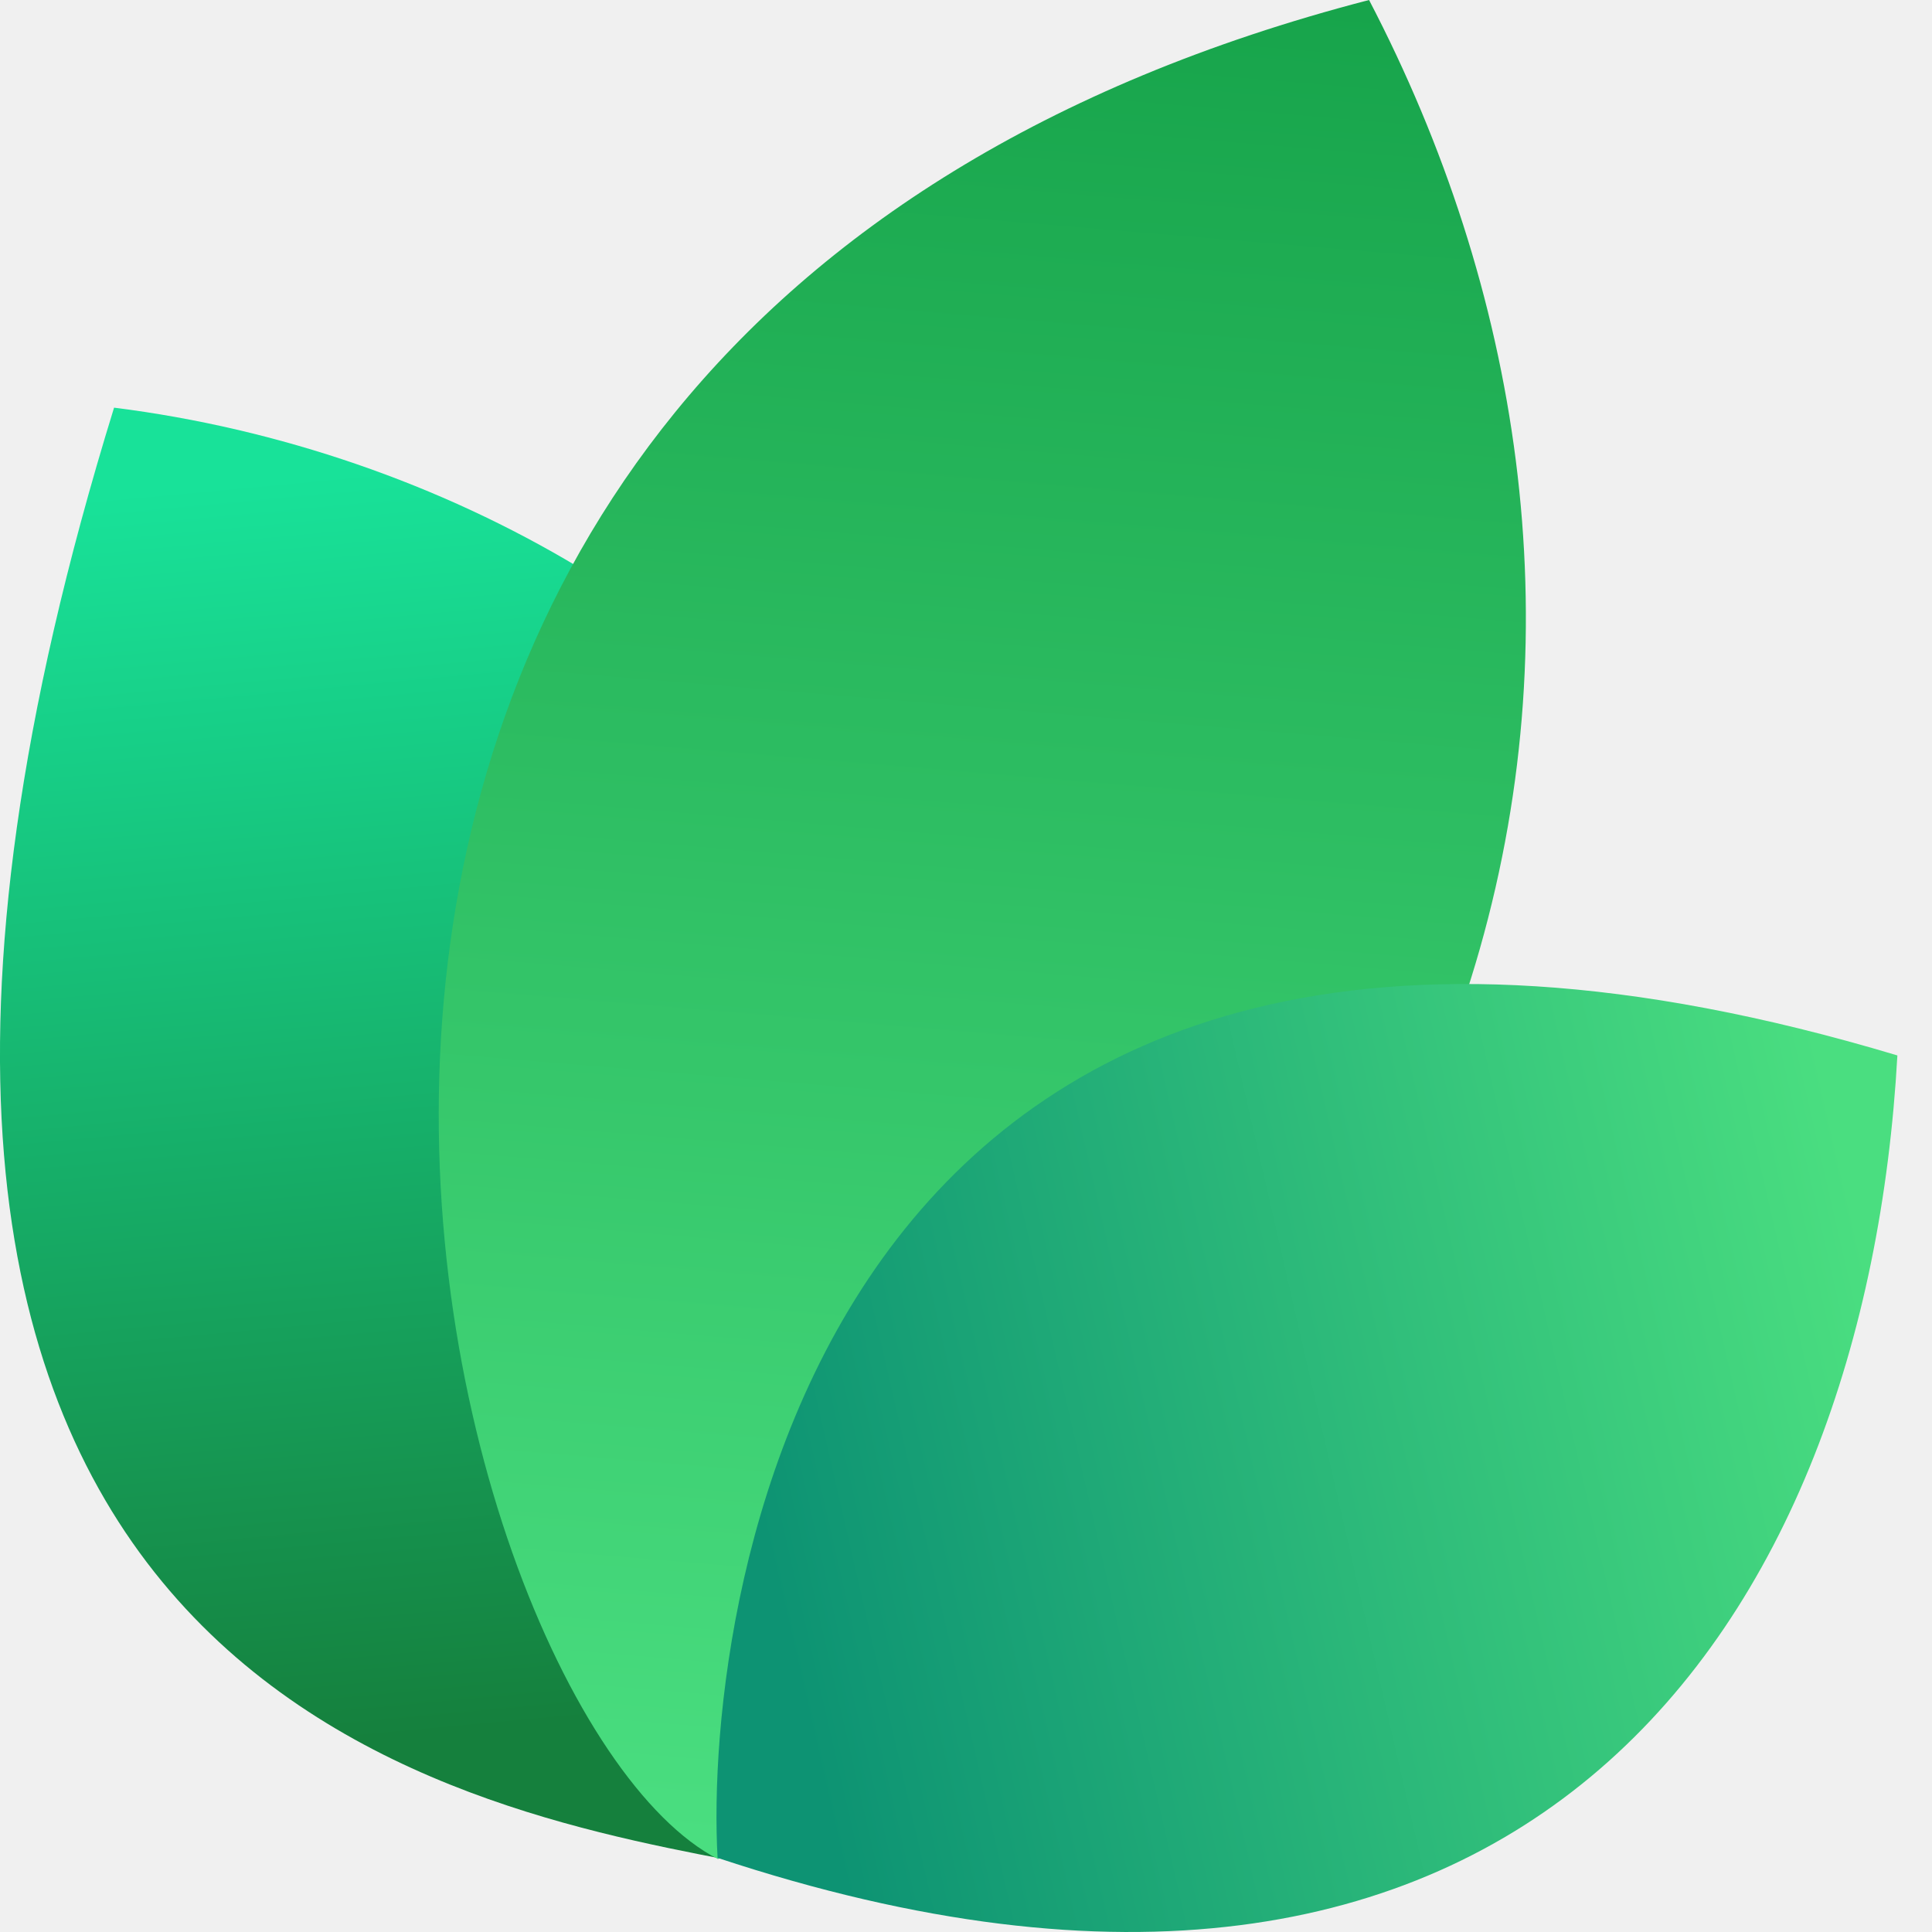
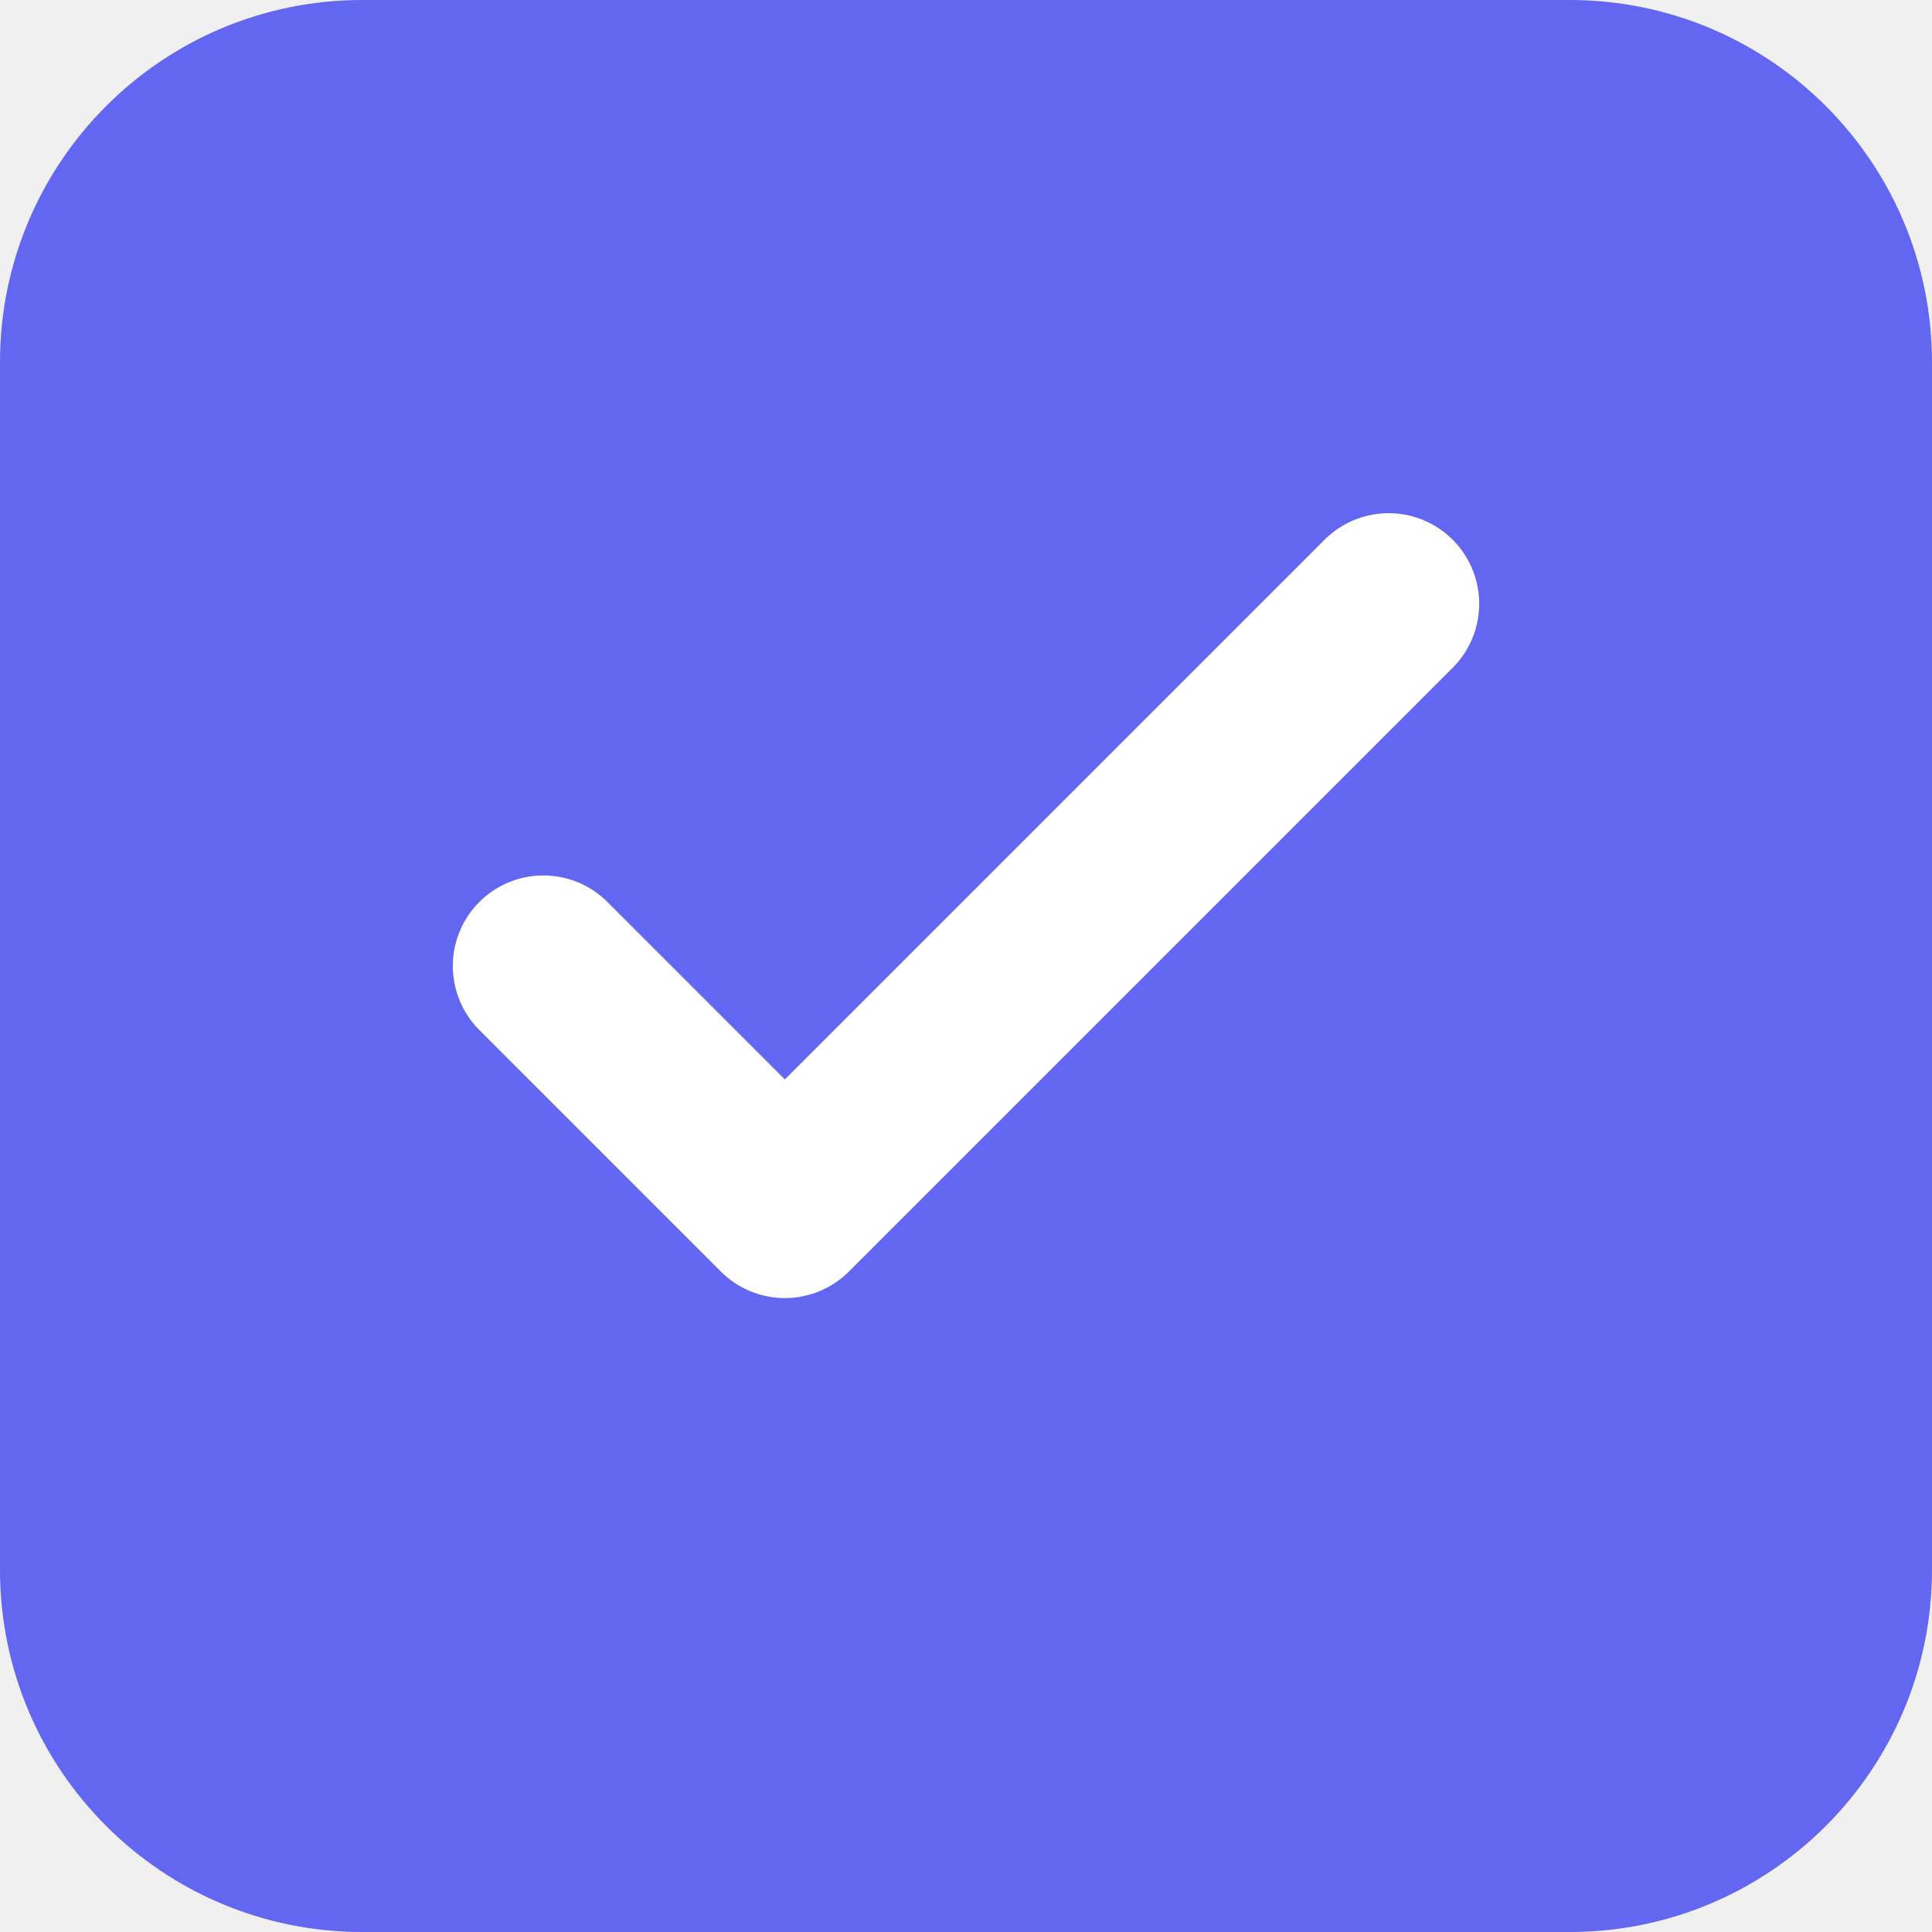
- <svg xmlns="http://www.w3.org/2000/svg" width="24" height="24" viewBox="0 0 24 24" fill="none">
-   <path d="M9.061 23.108C5.268 22.377 -3.391 20.627 1.417 5.064C9.634 6.099 16.973 14.064 9.061 23.108Z" fill="url(#paint0_linear_17557_2021)" />
-   <path d="M8.919 23.094C5.276 21.222 0.784 4.209 17.007 0C20.757 7.193 19.621 16.545 8.919 23.094Z" fill="url(#paint1_linear_17557_2021)" />
-   <path d="M8.914 23.079C8.735 19.882 10.159 9.085 23.57 13.111C23.181 20.123 18.984 26.418 8.914 23.079Z" fill="url(#paint2_linear_17557_2021)" />
-   <defs>
-     <linearGradient id="paint0_linear_17557_2021" x1="3.776" y1="5.916" x2="5.232" y2="21.559" gradientUnits="userSpaceOnUse">
-       <stop stop-color="#18E299" />
-       <stop offset="1" stop-color="#15803D" />
-     </linearGradient>
-     <linearGradient id="paint1_linear_17557_2021" x1="12.171" y1="-0.718" x2="10.19" y2="22.983" gradientUnits="userSpaceOnUse">
-       <stop stop-color="#16A34A" />
-       <stop offset="1" stop-color="#4ADE80" />
-     </linearGradient>
-     <linearGradient id="paint2_linear_17557_2021" x1="23.133" y1="15.353" x2="9.338" y2="18.52" gradientUnits="userSpaceOnUse">
-       <stop stop-color="#4ADE80" />
-       <stop offset="1" stop-color="#0D9373" />
-     </linearGradient>
-   </defs>
+ <svg xmlns="http://www.w3.org/2000/svg" width="32" height="32" viewBox="0 0 32 32" fill="none">
+   <rect width="32" height="32" rx="6" fill="#6366F1" />
+   <path d="M9 16L13 20L23 10" stroke="white" stroke-width="3" stroke-linecap="round" stroke-linejoin="round" />
</svg>
